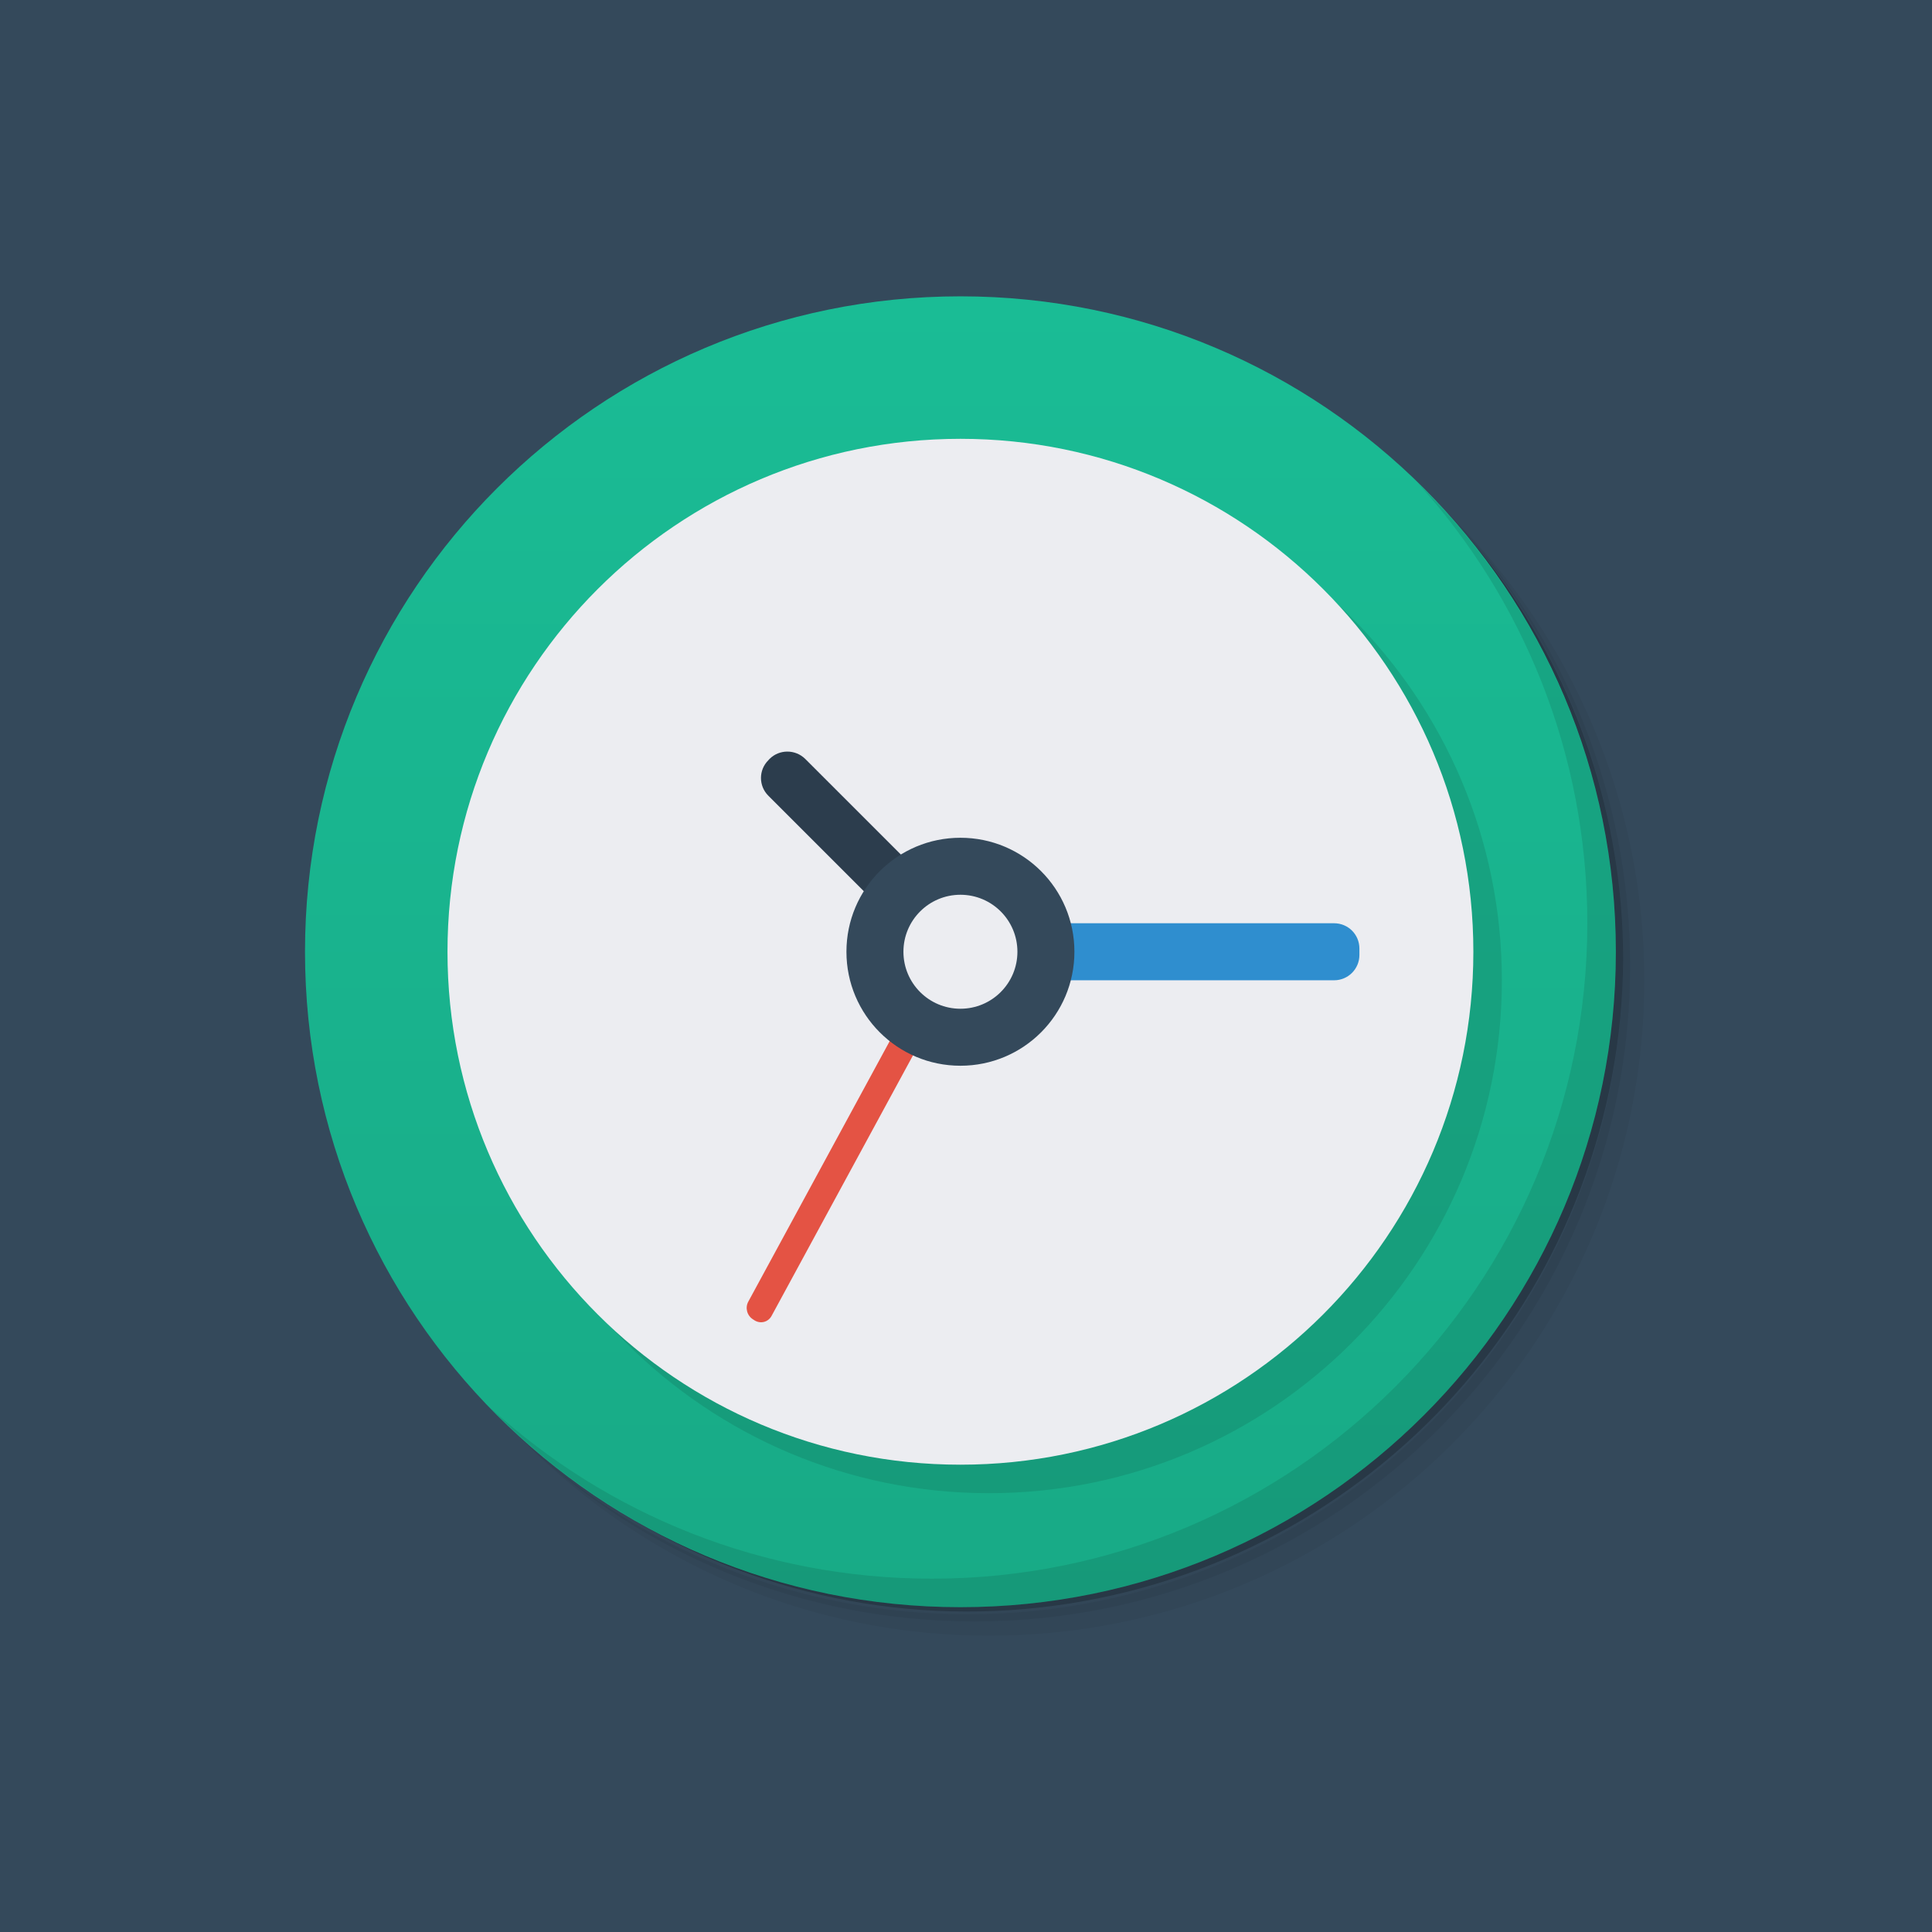
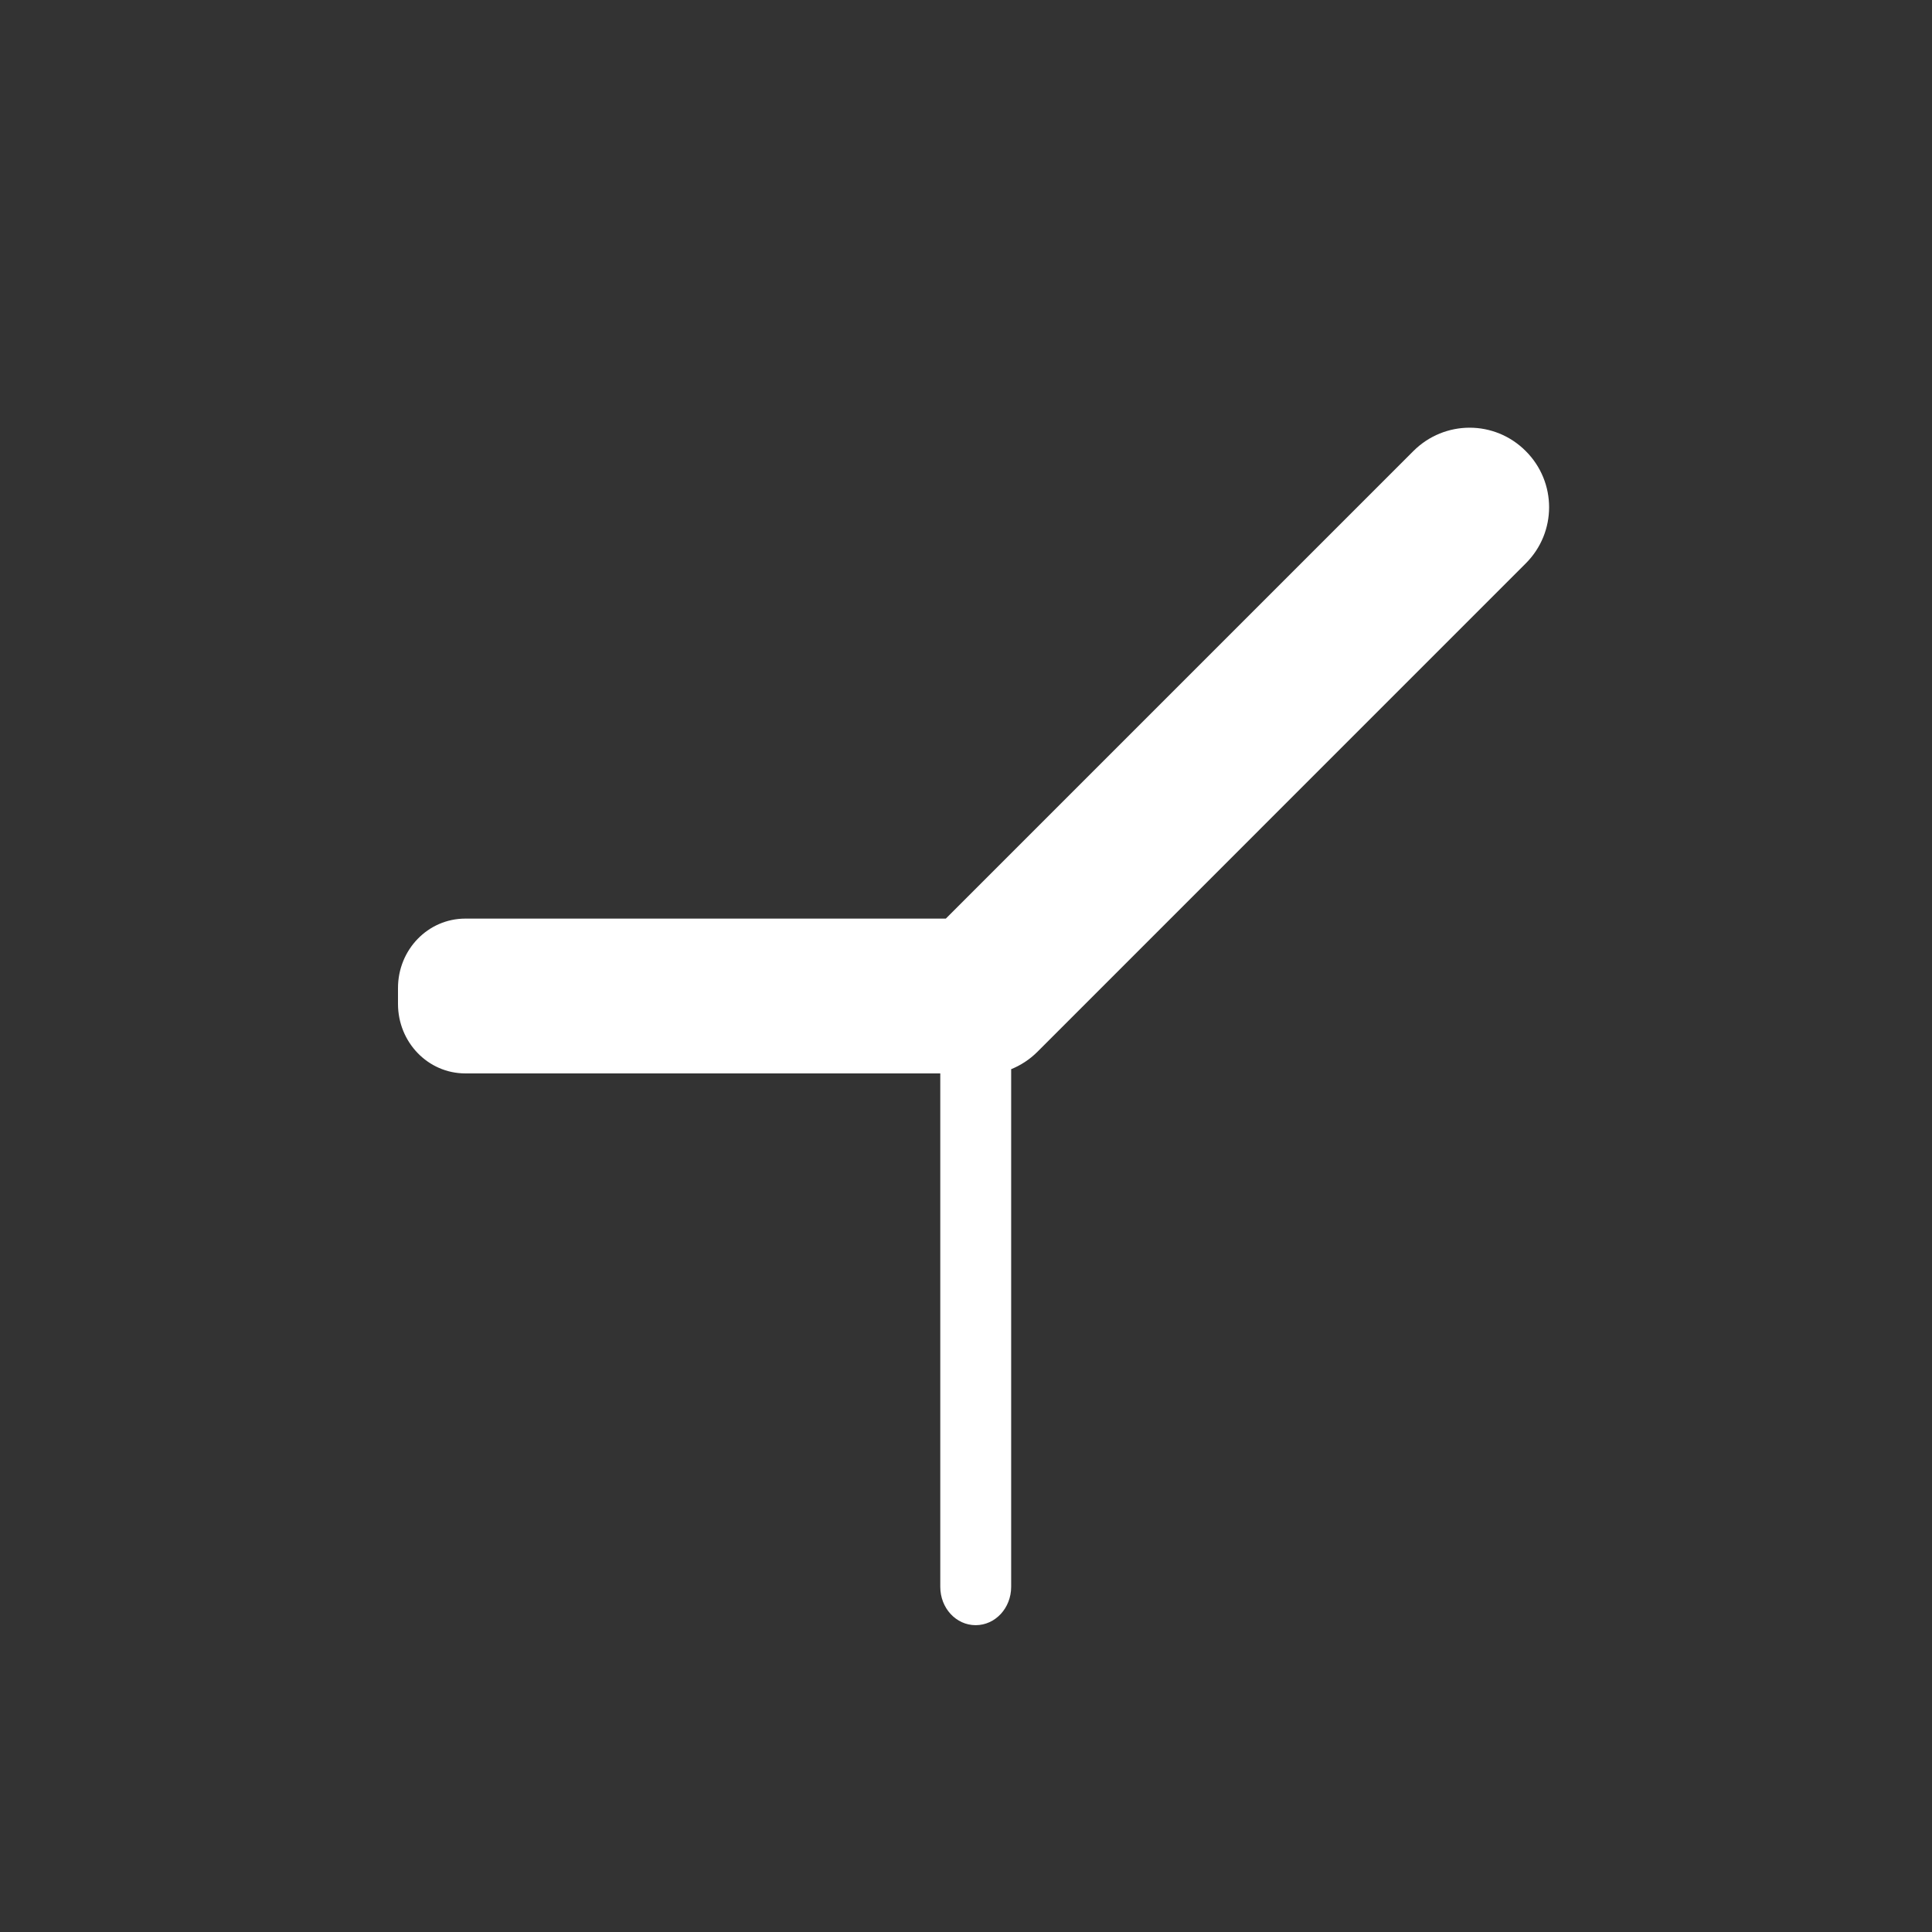
- <svg xmlns="http://www.w3.org/2000/svg" xmlns:ns1="http://www.openswatchbook.org/uri/2009/osb" xmlns:xlink="http://www.w3.org/1999/xlink" id="svg7649" version="1.0" width="32" height="32">
-   <defs id="defs7659">
-     <linearGradient gradientTransform="matrix(0,-1,1,0,-1.5e-6,48)" gradientUnits="userSpaceOnUse" x2="47" x1="1" id="linearGradient3764">
-       <stop id="stop7" style="stop-color:#344e8e;stop-opacity:1" />
-       <stop id="stop9" style="stop-color:#3a569c;stop-opacity:1" offset="1" />
-     </linearGradient>
-     <linearGradient gradientTransform="matrix(0,-1,1,0,44.44444,48)" gradientUnits="userSpaceOnUse" x2="47" x1="1" id="linearGradient3764-1">
-       <stop id="stop7-0" style="stop-color:#f7b747;stop-opacity:1" />
-       <stop id="stop9-3" style="stop-color:#f8bd5a;stop-opacity:1" offset="1" />
-     </linearGradient>
-     <linearGradient gradientTransform="matrix(0,-1,1,0,-1.5e-6,48)" gradientUnits="userSpaceOnUse" x2="47" x1="1" id="linearGradient3764-6">
-       <stop id="stop7-7" style="stop-color:#f6b042;stop-opacity:1" />
-       <stop id="stop9-32" style="stop-color:#f7b754;stop-opacity:1" offset="1" />
-     </linearGradient>
-     <linearGradient gradientTransform="matrix(0,-1,1,0,-1.5e-6,48)" gradientUnits="userSpaceOnUse" x2="47" x1="1" id="linearGradient3764-2">
-       <stop id="stop7-1" style="stop-color:#ad897f;stop-opacity:1" />
-       <stop id="stop9-5" style="stop-color:#b5948b;stop-opacity:1" offset="1" />
-     </linearGradient>
-     <linearGradient id="linearGradient3874">
-       <stop id="stop3876" offset="0" style="stop-color:#ffffff;stop-opacity:1;" />
-       <stop id="stop3878" offset="1" style="stop-color:#ffffff;stop-opacity:0;" />
-     </linearGradient>
-     <linearGradient id="linearGradient3858">
-       <stop style="stop-color:#000000;stop-opacity:1;" offset="0" id="stop3860" />
-       <stop style="stop-color:#000000;stop-opacity:0;" offset="1" id="stop3862" />
-     </linearGradient>
-     <linearGradient id="linearGradient3045">
-       <stop style="stop-color:#91bedd;stop-opacity:1;" offset="0" id="stop3047" />
-       <stop style="stop-color:#4986b1;stop-opacity:1;" offset="1" id="stop3049" />
-     </linearGradient>
-     <linearGradient id="linearGradient4213">
-       <stop id="stop4215" offset="0" style="stop-color:#b1d7f3;stop-opacity:1" />
-       <stop id="stop4217" offset="1" style="stop-color:#8fafda;stop-opacity:1" />
-     </linearGradient>
-     <linearGradient id="linearGradient5460" ns1:paint="gradient">
-       <stop style="stop-color:#e6e6e6;stop-opacity:1" offset="0" id="stop5462" />
-       <stop style="stop-color:#ffffff;stop-opacity:1" offset="1" id="stop5464" />
-     </linearGradient>
-     <linearGradient id="linearGradient5476" ns1:paint="solid">
-       <stop style="stop-color:#772953;stop-opacity:1;" offset="0" id="stop5478" />
-     </linearGradient>
-     <linearGradient xlink:href="#linearGradient4213" id="linearGradient3037" gradientUnits="userSpaceOnUse" x1="144" y1="918.362" x2="144" y2="1052.362" gradientTransform="matrix(1.777778,0,0,1.776119,16,-1563.36)" />
-     <filter id="filter4223" style="color-interpolation-filters:sRGB">
-       <feBlend id="feBlend4225" in2="BackgroundImage" mode="multiply" />
-     </filter>
-     <filter id="filter4154" style="color-interpolation-filters:sRGB">
-       <feComposite id="feComposite4156" in2="SourceGraphic" k3="0" k2="1" k1="0" result="composite1" k4="0" operator="arithmetic" />
-       <feColorMatrix id="feColorMatrix4158" type="saturate" values="0" result="colormatrix1" in="composite1" />
-       <feFlood id="feFlood4160" result="flood1" flood-color="rgb(72,59,72)" />
-       <feBlend id="feBlend4162" result="blend1" mode="multiply" in2="colormatrix1" in="flood1" />
-       <feBlend id="feBlend4164" mode="screen" in2="blend1" result="blend2" />
-       <feColorMatrix id="feColorMatrix4166" type="saturate" values="1" result="colormatrix2" in="blend2" />
-       <feComposite id="feComposite4168" operator="in" result="composite2" in2="SourceGraphic" in="colormatrix2" />
-     </filter>
-     <linearGradient xlink:href="#linearGradient3858" id="linearGradient3864" x1="272" y1="256" x2="368" y2="352" gradientUnits="userSpaceOnUse" />
-     <linearGradient xlink:href="#linearGradient3874" id="linearGradient3872" gradientUnits="userSpaceOnUse" x1="272" y1="256" x2="368" y2="352" gradientTransform="rotate(180,272,272)" />
-     <linearGradient xlink:href="#linearGradient3874" id="linearGradient3906" gradientUnits="userSpaceOnUse" gradientTransform="rotate(180,272,272)" x1="288" y1="264" x2="360" y2="328" />
-     <linearGradient xlink:href="#linearGradient3858" id="linearGradient3908" gradientUnits="userSpaceOnUse" x1="288" y1="272" x2="368" y2="352" />
-     <clipPath clipPathUnits="userSpaceOnUse" id="clipPath9430">
-       <path id="path9432" d="m 166.062,-196 179.875,0 C 491.235,-196 512,-175.287 512,-30.125 l 0,148.25 C 512,263.286 491.235,284 345.938,284 l -179.875,0 C 20.765,284 0,263.286 0,118.125 L 0,-30.125 C 0,-175.287 20.765,-196 166.062,-196 Z" style="color:#000000;display:inline;overflow:visible;visibility:visible;fill:#ffffff;fill-opacity:1;fill-rule:nonzero;stroke:none;stroke-width:1;marker:none;enable-background:new" />
-     </clipPath>
-     <linearGradient gradientTransform="matrix(0,-1,1,0,-1.5e-6,48)" gradientUnits="userSpaceOnUse" x2="47" x1="1" id="linearGradient3764-3">
-       <stop id="stop7-3" style="stop-color:#4eb470;stop-opacity:1" />
-       <stop id="stop9-8" style="stop-color:#5dba7c;stop-opacity:1" offset="1" />
-     </linearGradient>
-     <linearGradient gradientTransform="matrix(3.543307,0,0,3.543307,-1,0)" x2="10.442" x1="3.669" gradientUnits="userSpaceOnUse" id="linear0">
-       <stop id="stop12" style="stop-color:#e2f4fb;stop-opacity:1" />
-       <stop id="stop14" style="stop-color:#f9f9f9;stop-opacity:1" offset="1" />
-     </linearGradient>
-     <linearGradient gradientTransform="matrix(0,-1,1,0,-1.5e-6,48)" gradientUnits="userSpaceOnUse" x2="47" x1="1" id="linearGradient3764-28">
-       <stop id="stop7-5" style="stop-color:#18aa86;stop-opacity:1" />
-       <stop id="stop9-80" style="stop-color:#1abc95;stop-opacity:1" offset="1" />
-     </linearGradient>
-   </defs>
-   <path id="path7651" style="color:#000000;fill:#34495b;fill-opacity:1" d="M 0,0 0,32 32,32 32,0 Z" />
-   <g transform="matrix(0.5244366,0,0,0.5244366,3.295004,3.151303)" id="g9330">
-     <g transform="matrix(0.9,0,0,0.9,2.4499,2.45)" id="g11">
-       <path id="path13" style="opacity:0.05" d="m 36.31,5 c 5.859,4.062 9.688,10.831 9.688,18.5 0,12.426 -10.07,22.5 -22.5,22.5 -7.669,0 -14.438,-3.828 -18.5,-9.688 1.037,1.822 2.306,3.499 3.781,4.969 4.085,3.712 9.514,5.969 15.469,5.969 12.703,0 23,-10.298 23,-23 0,-5.954 -2.256,-11.384 -5.969,-15.469 C 39.81,7.306 38.132,6.037 36.31,5 Z m 4.969,3.781 c 3.854,4.113 6.219,9.637 6.219,15.719 0,12.703 -10.297,23 -23,23 -6.081,0 -11.606,-2.364 -15.719,-6.219 4.16,4.144 9.883,6.719 16.219,6.719 12.703,0 23,-10.298 23,-23 0,-6.335 -2.575,-12.06 -6.719,-16.219 z" />
-       <path id="path15" style="opacity:0.1" d="m 41.28,8.781 c 3.712,4.085 5.969,9.514 5.969,15.469 0,12.703 -10.297,23 -23,23 -5.954,0 -11.384,-2.256 -15.469,-5.969 4.113,3.854 9.637,6.219 15.719,6.219 12.703,0 23,-10.298 23,-23 0,-6.081 -2.364,-11.606 -6.219,-15.719 z" />
-       <path id="path17" style="opacity:0.2" d="M 31.25,2.375 C 39.865,5.529 46,13.792 46,23.505 c 0,12.426 -10.07,22.5 -22.5,22.5 -9.708,0 -17.971,-6.135 -21.12,-14.75 a 23,23 0 0 0 44.875,-7 23,23 0 0 0 -16,-21.875 z" />
-     </g>
-     <g transform="matrix(0.9,0,0,0.9,2.4499,2.45)" id="g19">
-       <path id="path21" style="fill:url(#linearGradient3764-28);fill-opacity:1" d="M 24,1 C 36.703,1 47,11.297 47,24 47,36.703 36.703,47 24,47 11.297,47 1,36.703 1,24 1,11.297 11.297,1 24,1 Z" />
-     </g>
-     <g transform="matrix(0.9,0,0,0.9,2.4499,2.45)" id="g23">
-       <g id="g25">
-         <g id="g27" transform="translate(1,1)">
-           <g id="g29" style="opacity:0.1">
-             <g id="g31">
-               <path id="path33" style="fill:#000000;fill-opacity:1;fill-rule:evenodd;stroke:none" d="m 24,6 c 9.941,0 18,8.06 18,18 0,9.941 -8.06,18 -18,18 C 14.059,42 6,33.94 6,24 6,14.059 14.06,6 24,6 m 0,0" />
-               <path id="path35" style="fill:#000000;fill-opacity:1;fill-rule:nonzero;stroke:none" d="m 26,24 c 0,1.105 -0.895,2 -2,2 -1.105,0 -2,-0.895 -2,-2 0,-1.105 0.895,-2 2,-2 1.105,0 2,0.895 2,2 m 0,0" />
-             </g>
-           </g>
-         </g>
-       </g>
-     </g>
-     <g transform="matrix(0.9,0,0,0.9,2.4499,2.45)" id="g37">
-       <g id="g39">
-         <g id="g41">
-           <path id="path43" style="fill:#ecedf1;fill-opacity:1;fill-rule:evenodd;stroke:none" d="m 24,6 c 9.941,0 18,8.06 18,18 0,9.941 -8.06,18 -18,18 C 14.059,42 6,33.94 6,24 6,14.059 14.06,6 24,6 m 0,0" />
-           <path id="path45" style="fill:#2c3d4d;fill-opacity:1;fill-rule:nonzero;stroke:none" d="m 22.473,23.738 -5.211,-5.211 c -0.348,-0.344 -0.348,-0.906 0,-1.25 l 0.039,-0.043 c 0.344,-0.344 0.906,-0.344 1.254,0 l 5.211,5.211 c 0.344,0.348 0.344,0.91 0,1.254 l -0.043,0.039 c -0.344,0.348 -0.906,0.348 -1.25,0 m 0,0" />
-           <path id="path47" style="fill:#2f8ecf;fill-opacity:1;fill-rule:nonzero;stroke:none" d="m 23.887,23 13.227,0 c 0.492,0 0.887,0.395 0.887,0.887 l 0,0.227 c 0,0.488 -0.395,0.887 -0.887,0.887 l -13.227,0 C 23.399,25.001 23,24.603 23,24.114 l 0,-0.227 C 23,23.395 23.398,23 23.887,23 m 0,0" />
-           <path id="path49" style="fill:#e45344;fill-opacity:1;fill-rule:nonzero;stroke:none" d="M 16.555,36.28 23.66,23.19 c 0.117,-0.215 0.383,-0.285 0.59,-0.16 l 0.063,0.039 c 0.207,0.129 0.281,0.406 0.164,0.621 l -7.105,13.09 c -0.117,0.215 -0.379,0.285 -0.59,0.16 L 16.723,36.901 C 16.512,36.772 16.438,36.495 16.555,36.28 m 0,0" />
-           <path id="path51" style="fill:#34495b;fill-opacity:1;fill-rule:nonzero;stroke:none" d="m 28,24 c 0,2.211 -1.789,4 -4,4 -2.211,0 -4,-1.789 -4,-4 0,-2.211 1.789,-4 4,-4 2.211,0 4,1.789 4,4 m 0,0" />
-           <path id="path53" style="fill:#ecedf1;fill-opacity:1;fill-rule:nonzero;stroke:none" d="m 26,24 c 0,1.105 -0.895,2 -2,2 -1.105,0 -2,-0.895 -2,-2 0,-1.105 0.895,-2 2,-2 1.105,0 2,0.895 2,2 m 0,0" />
-         </g>
-       </g>
-     </g>
-     <g transform="matrix(0.9,0,0,0.9,2.4499,2.45)" id="g55">
-       <path id="path57" style="opacity:0.1" d="m 40.03,7.531 c 3.712,4.084 5.969,9.514 5.969,15.469 0,12.703 -10.297,23 -23,23 C 17.045,46 11.615,43.744 7.53,40.031 11.708,44.322 17.54,47 23.999,47 c 12.703,0 23,-10.298 23,-23 0,-6.462 -2.677,-12.291 -6.969,-16.469 z" />
-     </g>
-   </g>
+ <svg xmlns="http://www.w3.org/2000/svg" id="svg2817" height="32" width="32" version="1.0">
+   <path style="color:#000000;fill:#333" d="m0 0v32h32v-32z" />
+   <path id="rect4571" style="color-rendering:auto;color:#000000;isolation:auto;mix-blend-mode:normal;shape-rendering:auto;solid-color:#000000;image-rendering:auto" d="m24.342 7.084c-0.337 0-0.674 0.129-0.932 0.387l-7.744 7.744h-7.959c-0.617 0-1.115 0.513-1.115 1.15v0.262c0 0.637 0.498 1.152 1.115 1.152h7.867v8.504c0 0.352 0.261 0.635 0.586 0.635s0.588-0.283 0.588-0.635v-8.574c0.158-0.064 0.307-0.16 0.436-0.289l8.087-8.088c0.516-0.515 0.516-1.346 0-1.861-0.257-0.258-0.593-0.387-0.929-0.387z" fill="#fff" />
</svg>
